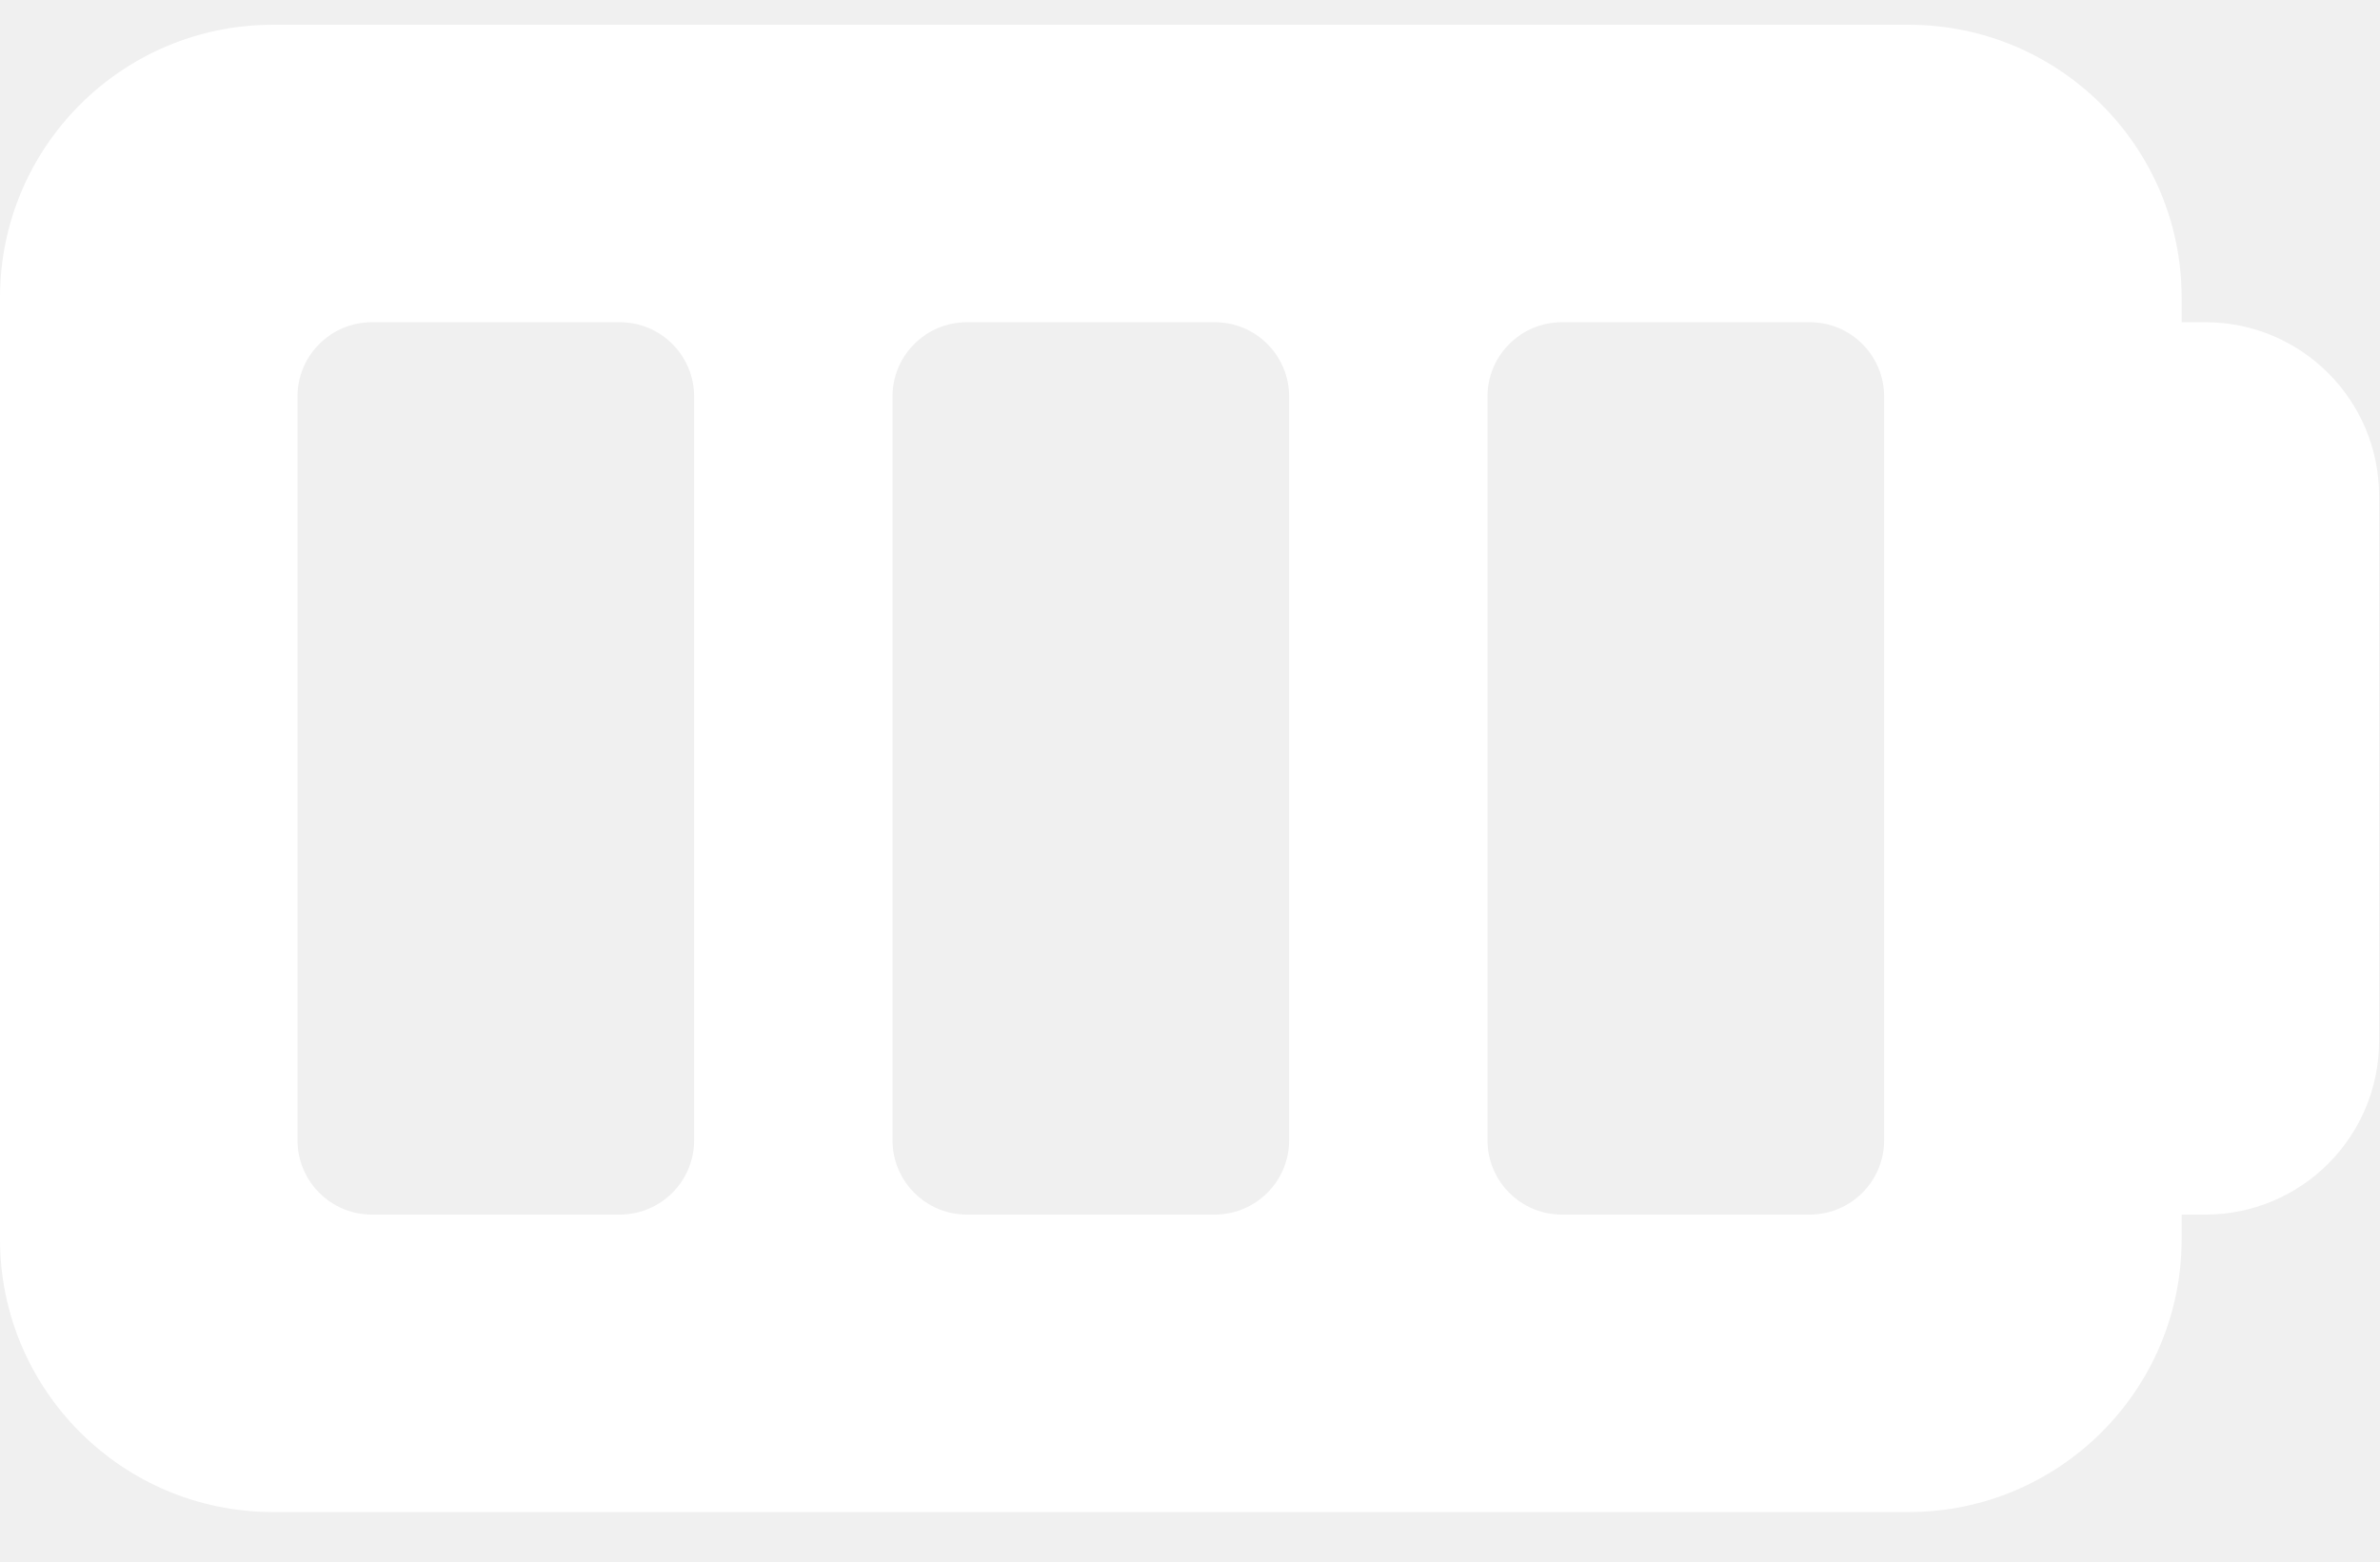
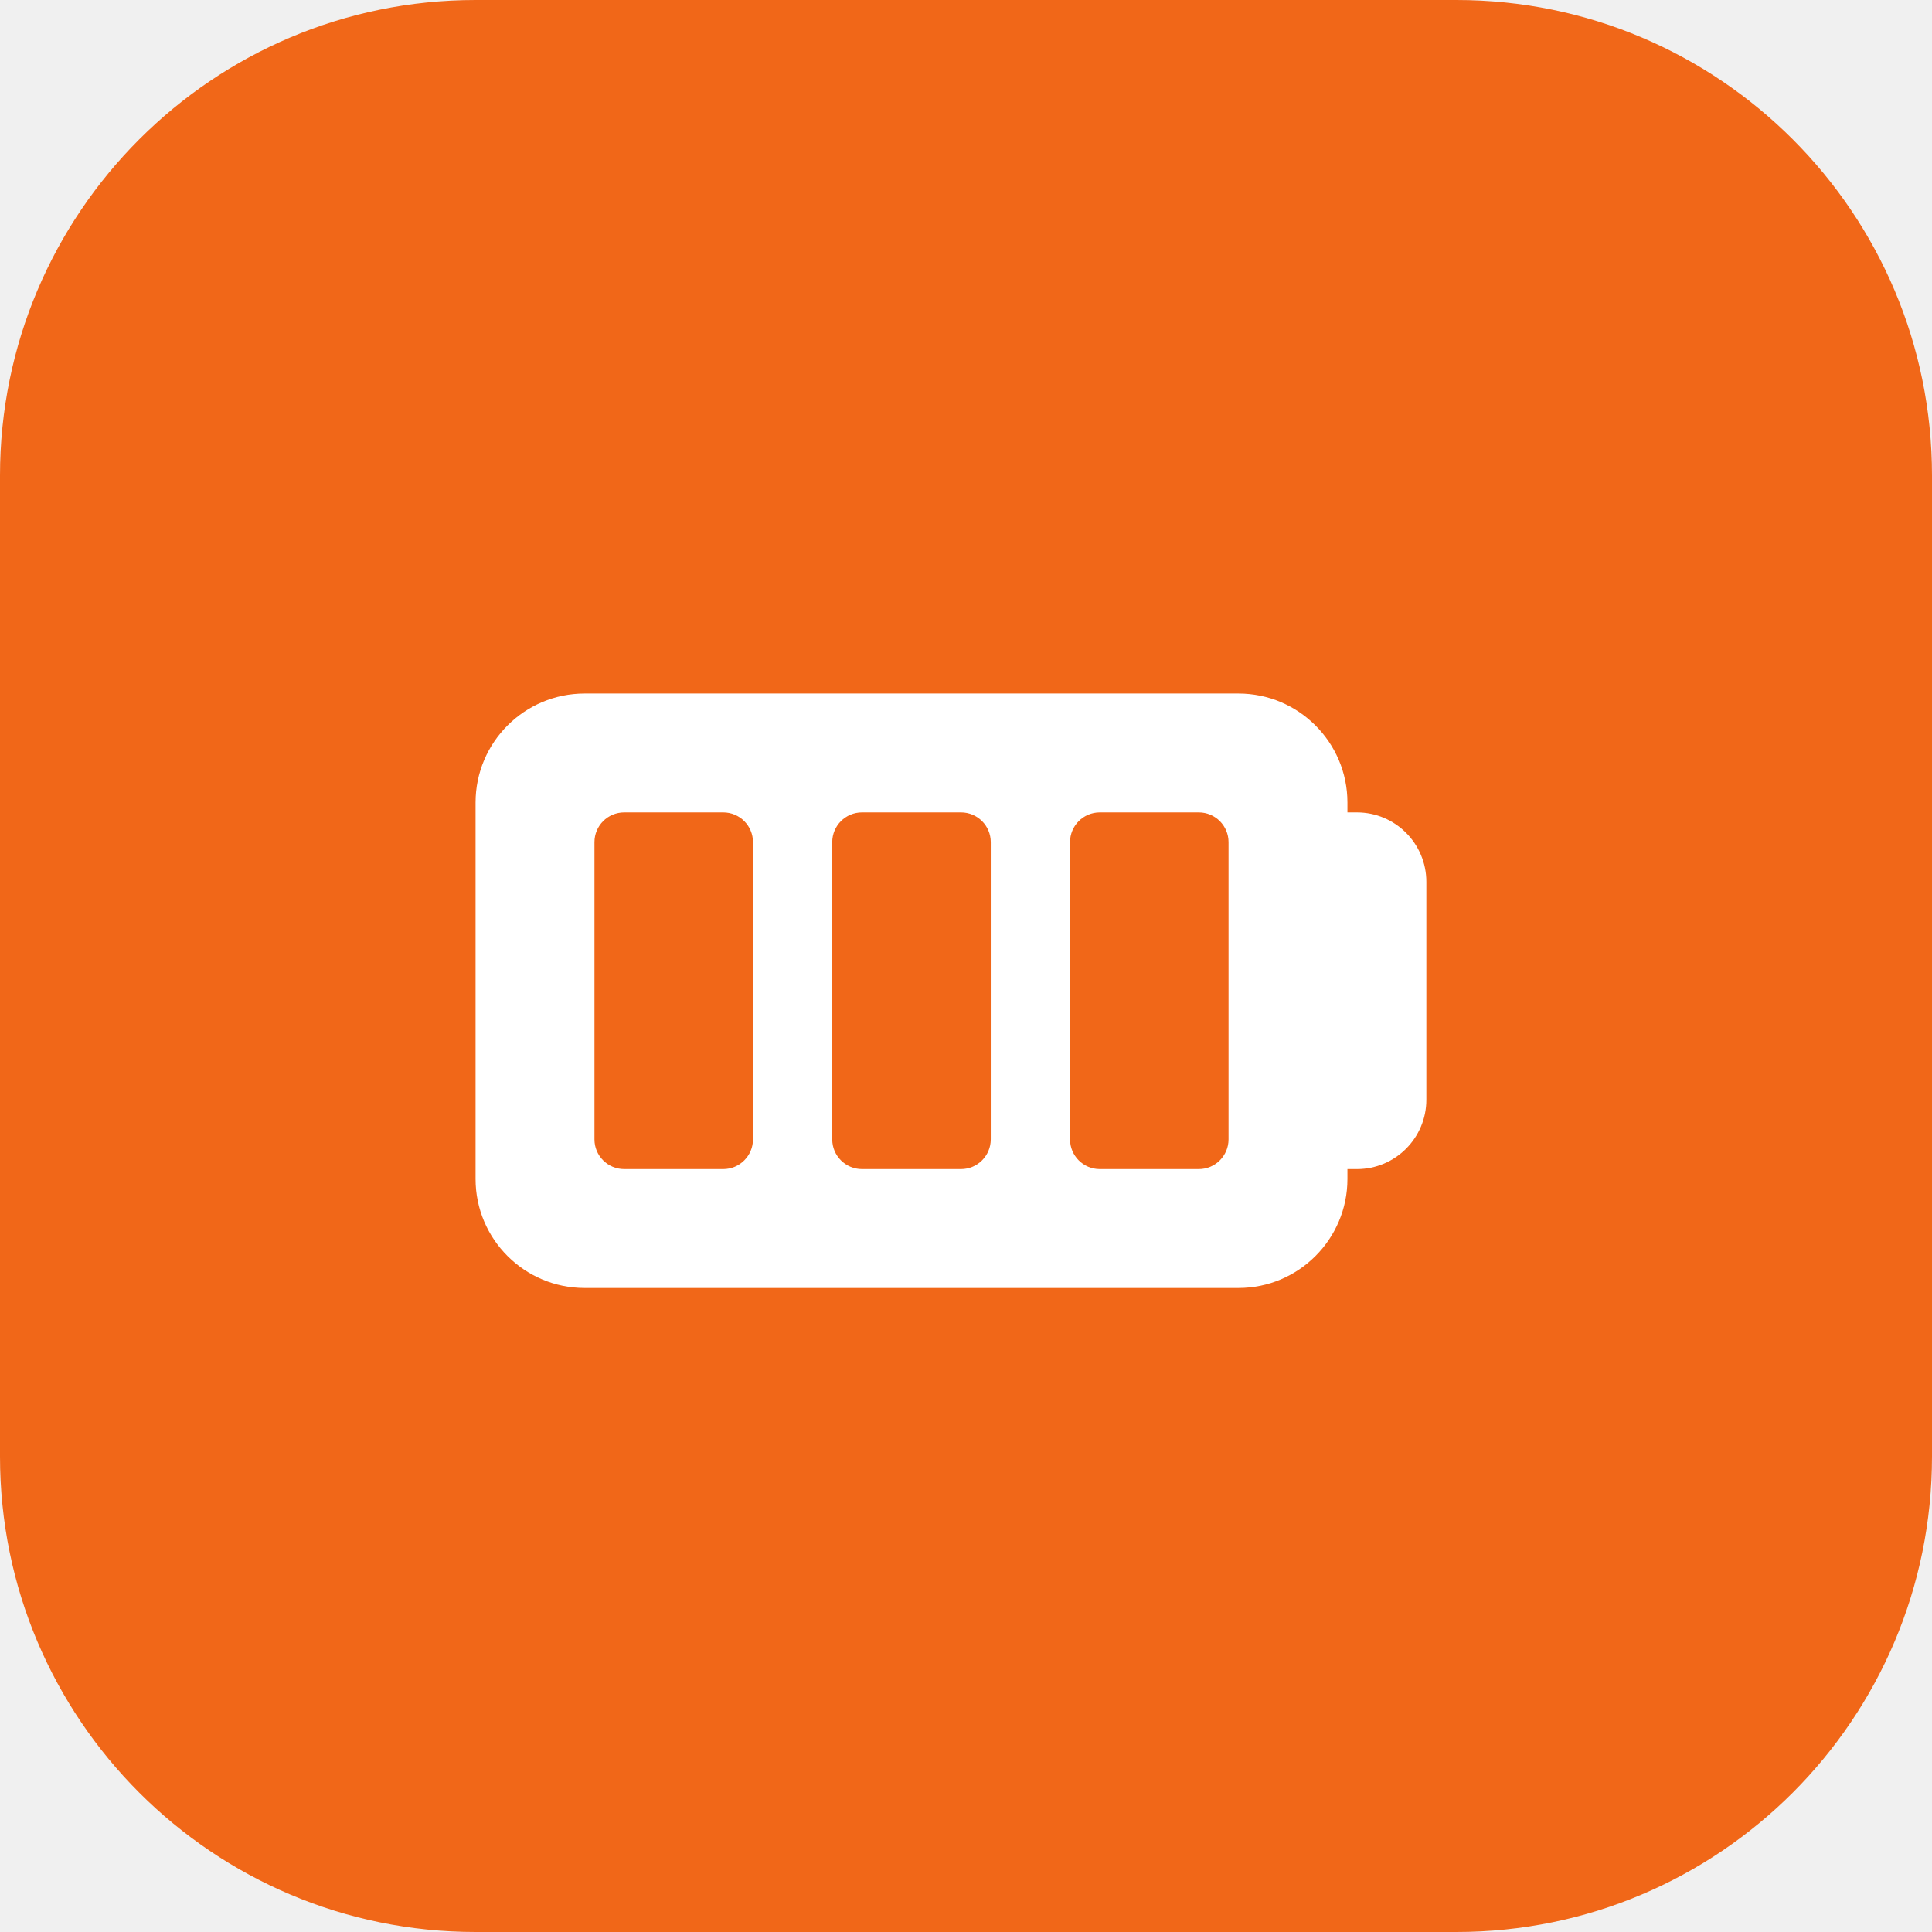
- <svg xmlns="http://www.w3.org/2000/svg" width="32" height="21">
-   <path d="M29.655 4.333h-.322V4A3.67 3.67 0 0025.667.333h-22A3.67 3.67 0 000 4v12.667a3.67 3.67 0 003.667 3.666h22a3.67 3.67 0 003.666-3.666v-.334h.322A2.336 2.336 0 0031.988 14V6.667a2.336 2.336 0 00-2.333-2.334zm-20.322 11a1 1 0 01-1 1H5a1 1 0 01-1-1v-10a1 1 0 011-1h3.333a1 1 0 011 1v10zm8 0a1 1 0 01-1 1H13a1 1 0 01-1-1v-10a1 1 0 011-1h3.333a1 1 0 011 1v10zm8 0a1 1 0 01-1 1H21a1 1 0 01-1-1v-10a1 1 0 011-1h3.333a1 1 0 011 1v10z" fill="#FFF" fill-rule="nonzero" />
+ <svg xmlns="http://www.w3.org/2000/svg" width="65" height="65" viewBox="0 0 65 65" fill="none">
+   <rect width="65" height="65" rx="16" fill="#F16718" />
+   <path fill-rule="evenodd" clip-rule="evenodd" d="M45.333 27.333H45.655C46.941 27.333 47.988 28.38 47.988 29.667V37C47.988 38.287 46.941 39.333 45.655 39.333H45.333V39.667C45.333 41.689 43.688 43.333 41.667 43.333H19.667C17.645 43.333 16 41.689 16 39.667V27C16 24.977 17.645 23.333 19.667 23.333H41.667C43.688 23.333 45.333 24.977 45.333 27V27.333ZM24.333 39.333C24.885 39.333 25.333 38.885 25.333 38.333V28.333C25.333 27.781 24.885 27.333 24.333 27.333H21C20.448 27.333 20 27.781 20 28.333V38.333C20 38.885 20.448 39.333 21 39.333H24.333ZM33.333 38.333C33.333 38.885 32.885 39.333 32.333 39.333H29C28.448 39.333 28 38.885 28 38.333V28.333C28 27.781 28.448 27.333 29 27.333H32.333C32.885 27.333 33.333 27.781 33.333 28.333V38.333ZM40.333 39.333C40.885 39.333 41.333 38.885 41.333 38.333V28.333C41.333 27.781 40.885 27.333 40.333 27.333H37C36.448 27.333 36 27.781 36 28.333V38.333C36 38.885 36.448 39.333 37 39.333H40.333Z" fill="white" />
</svg>
